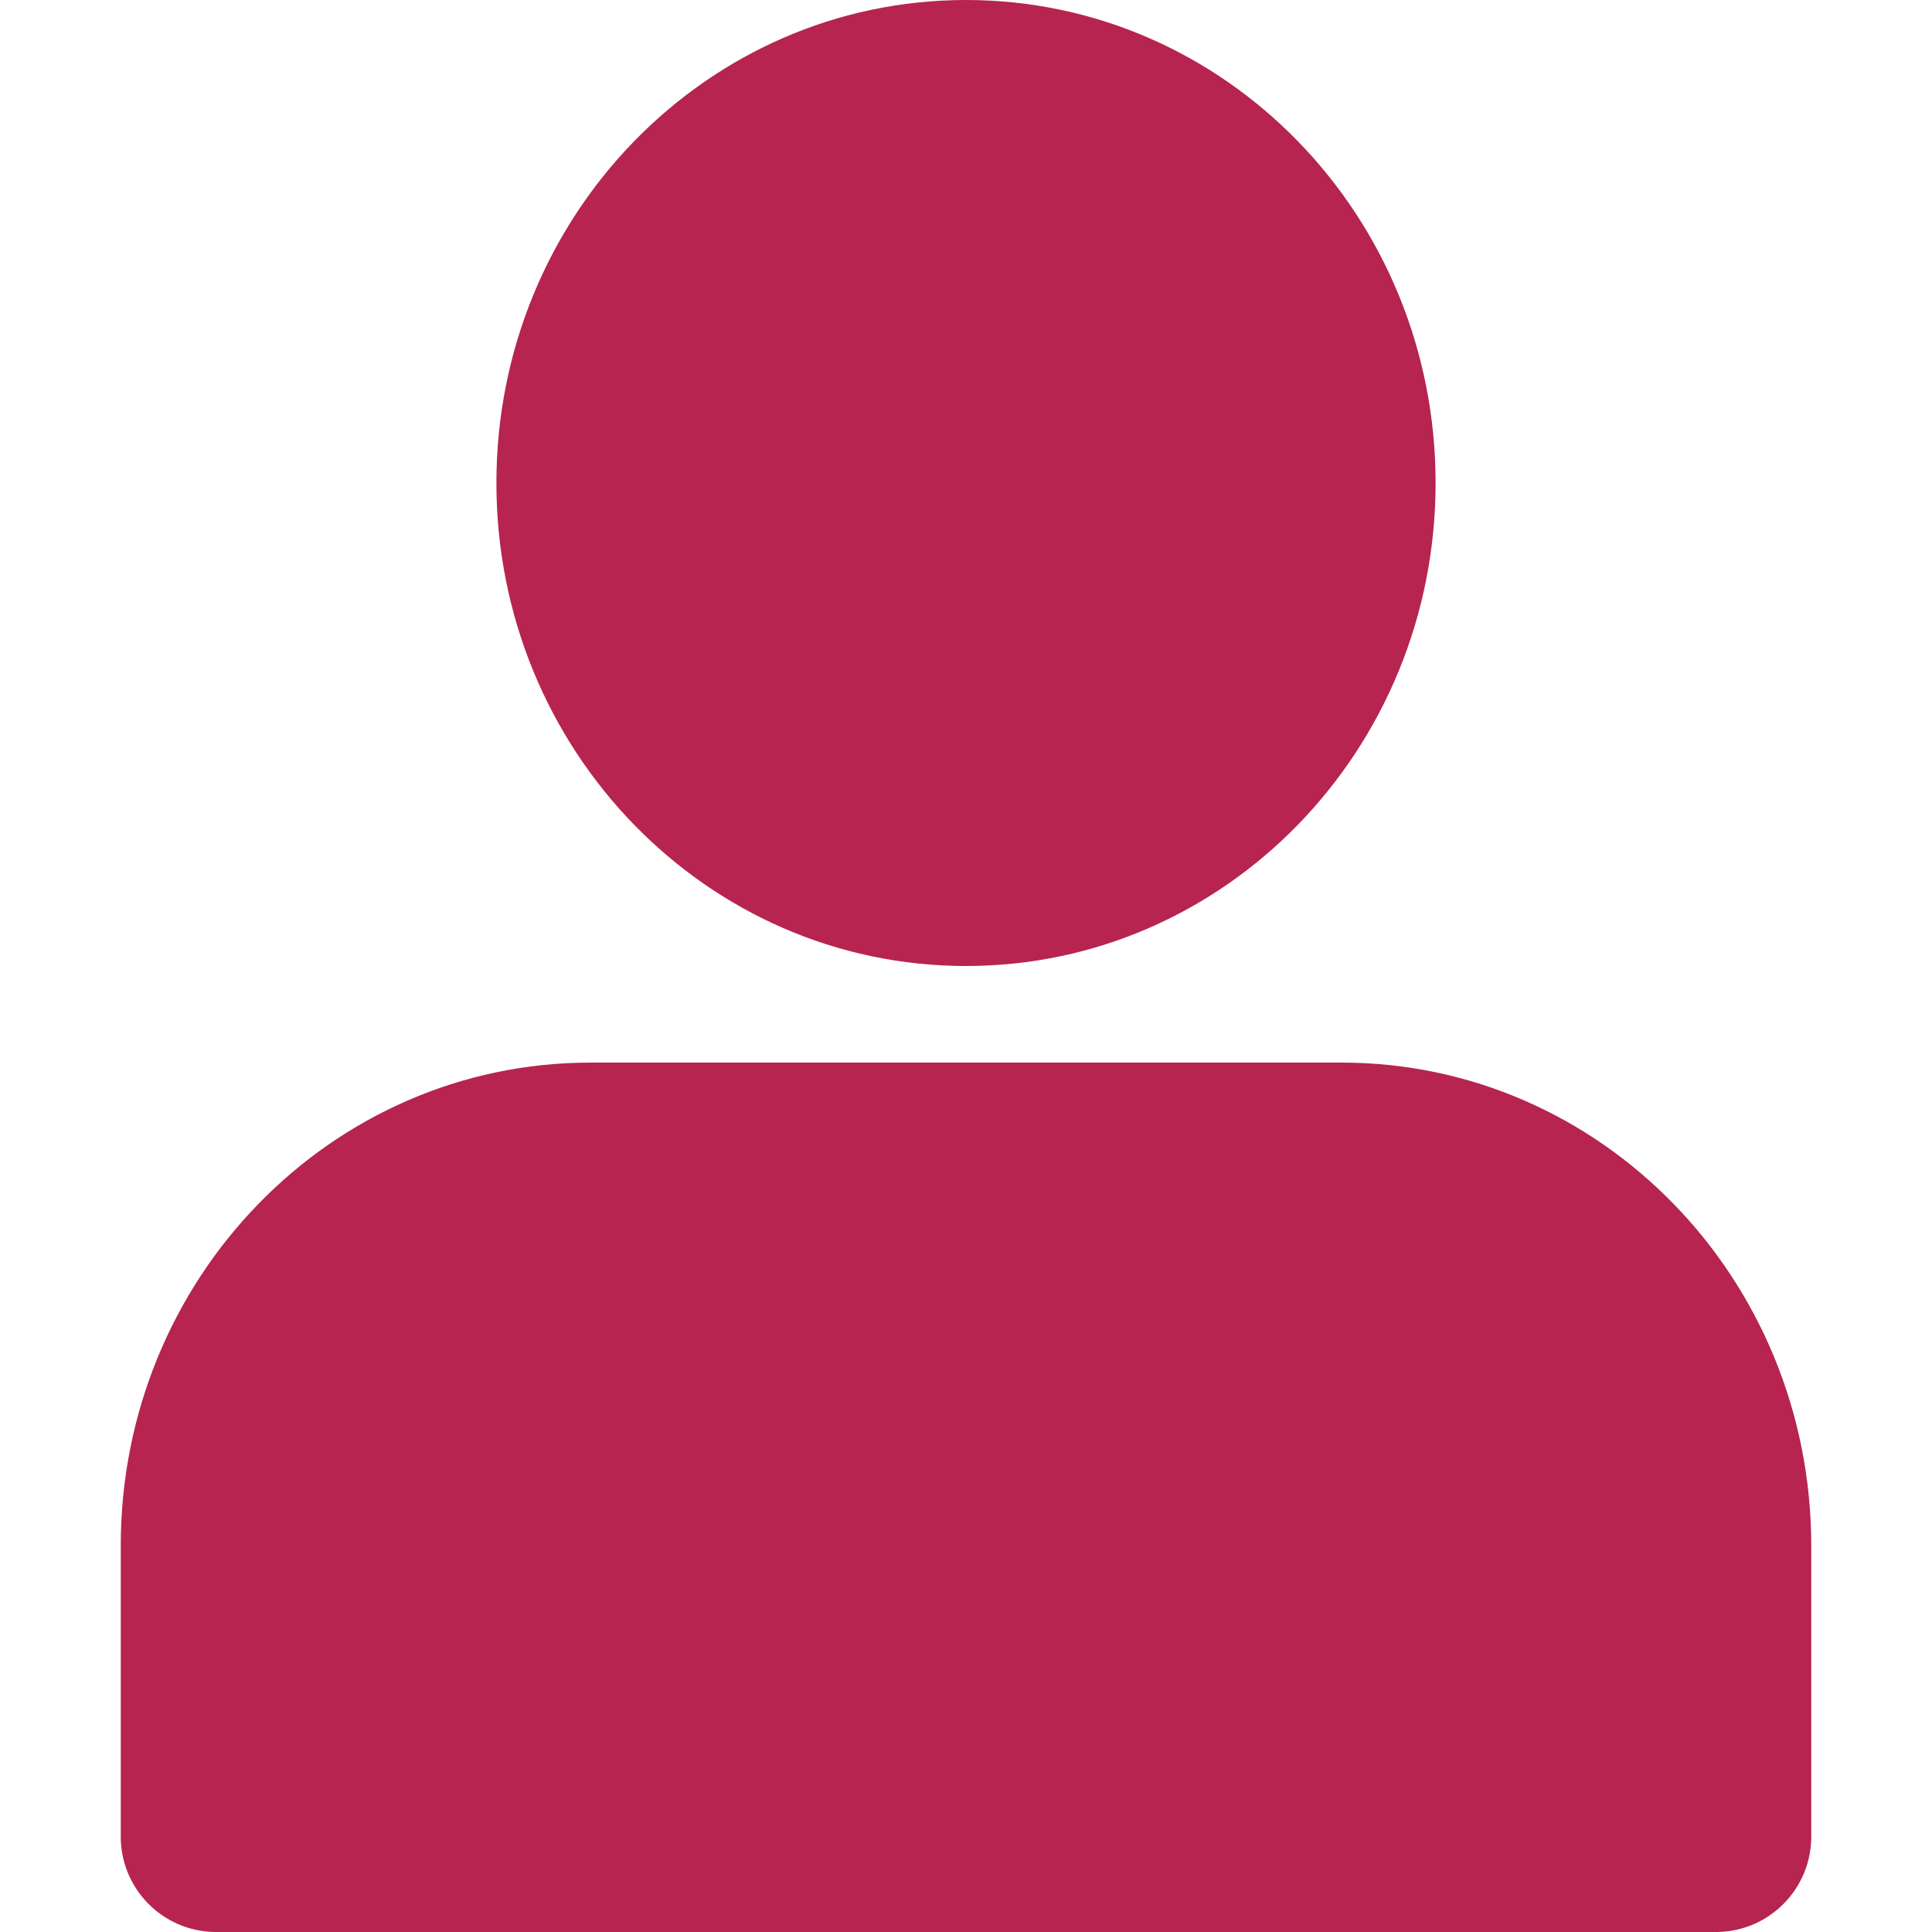
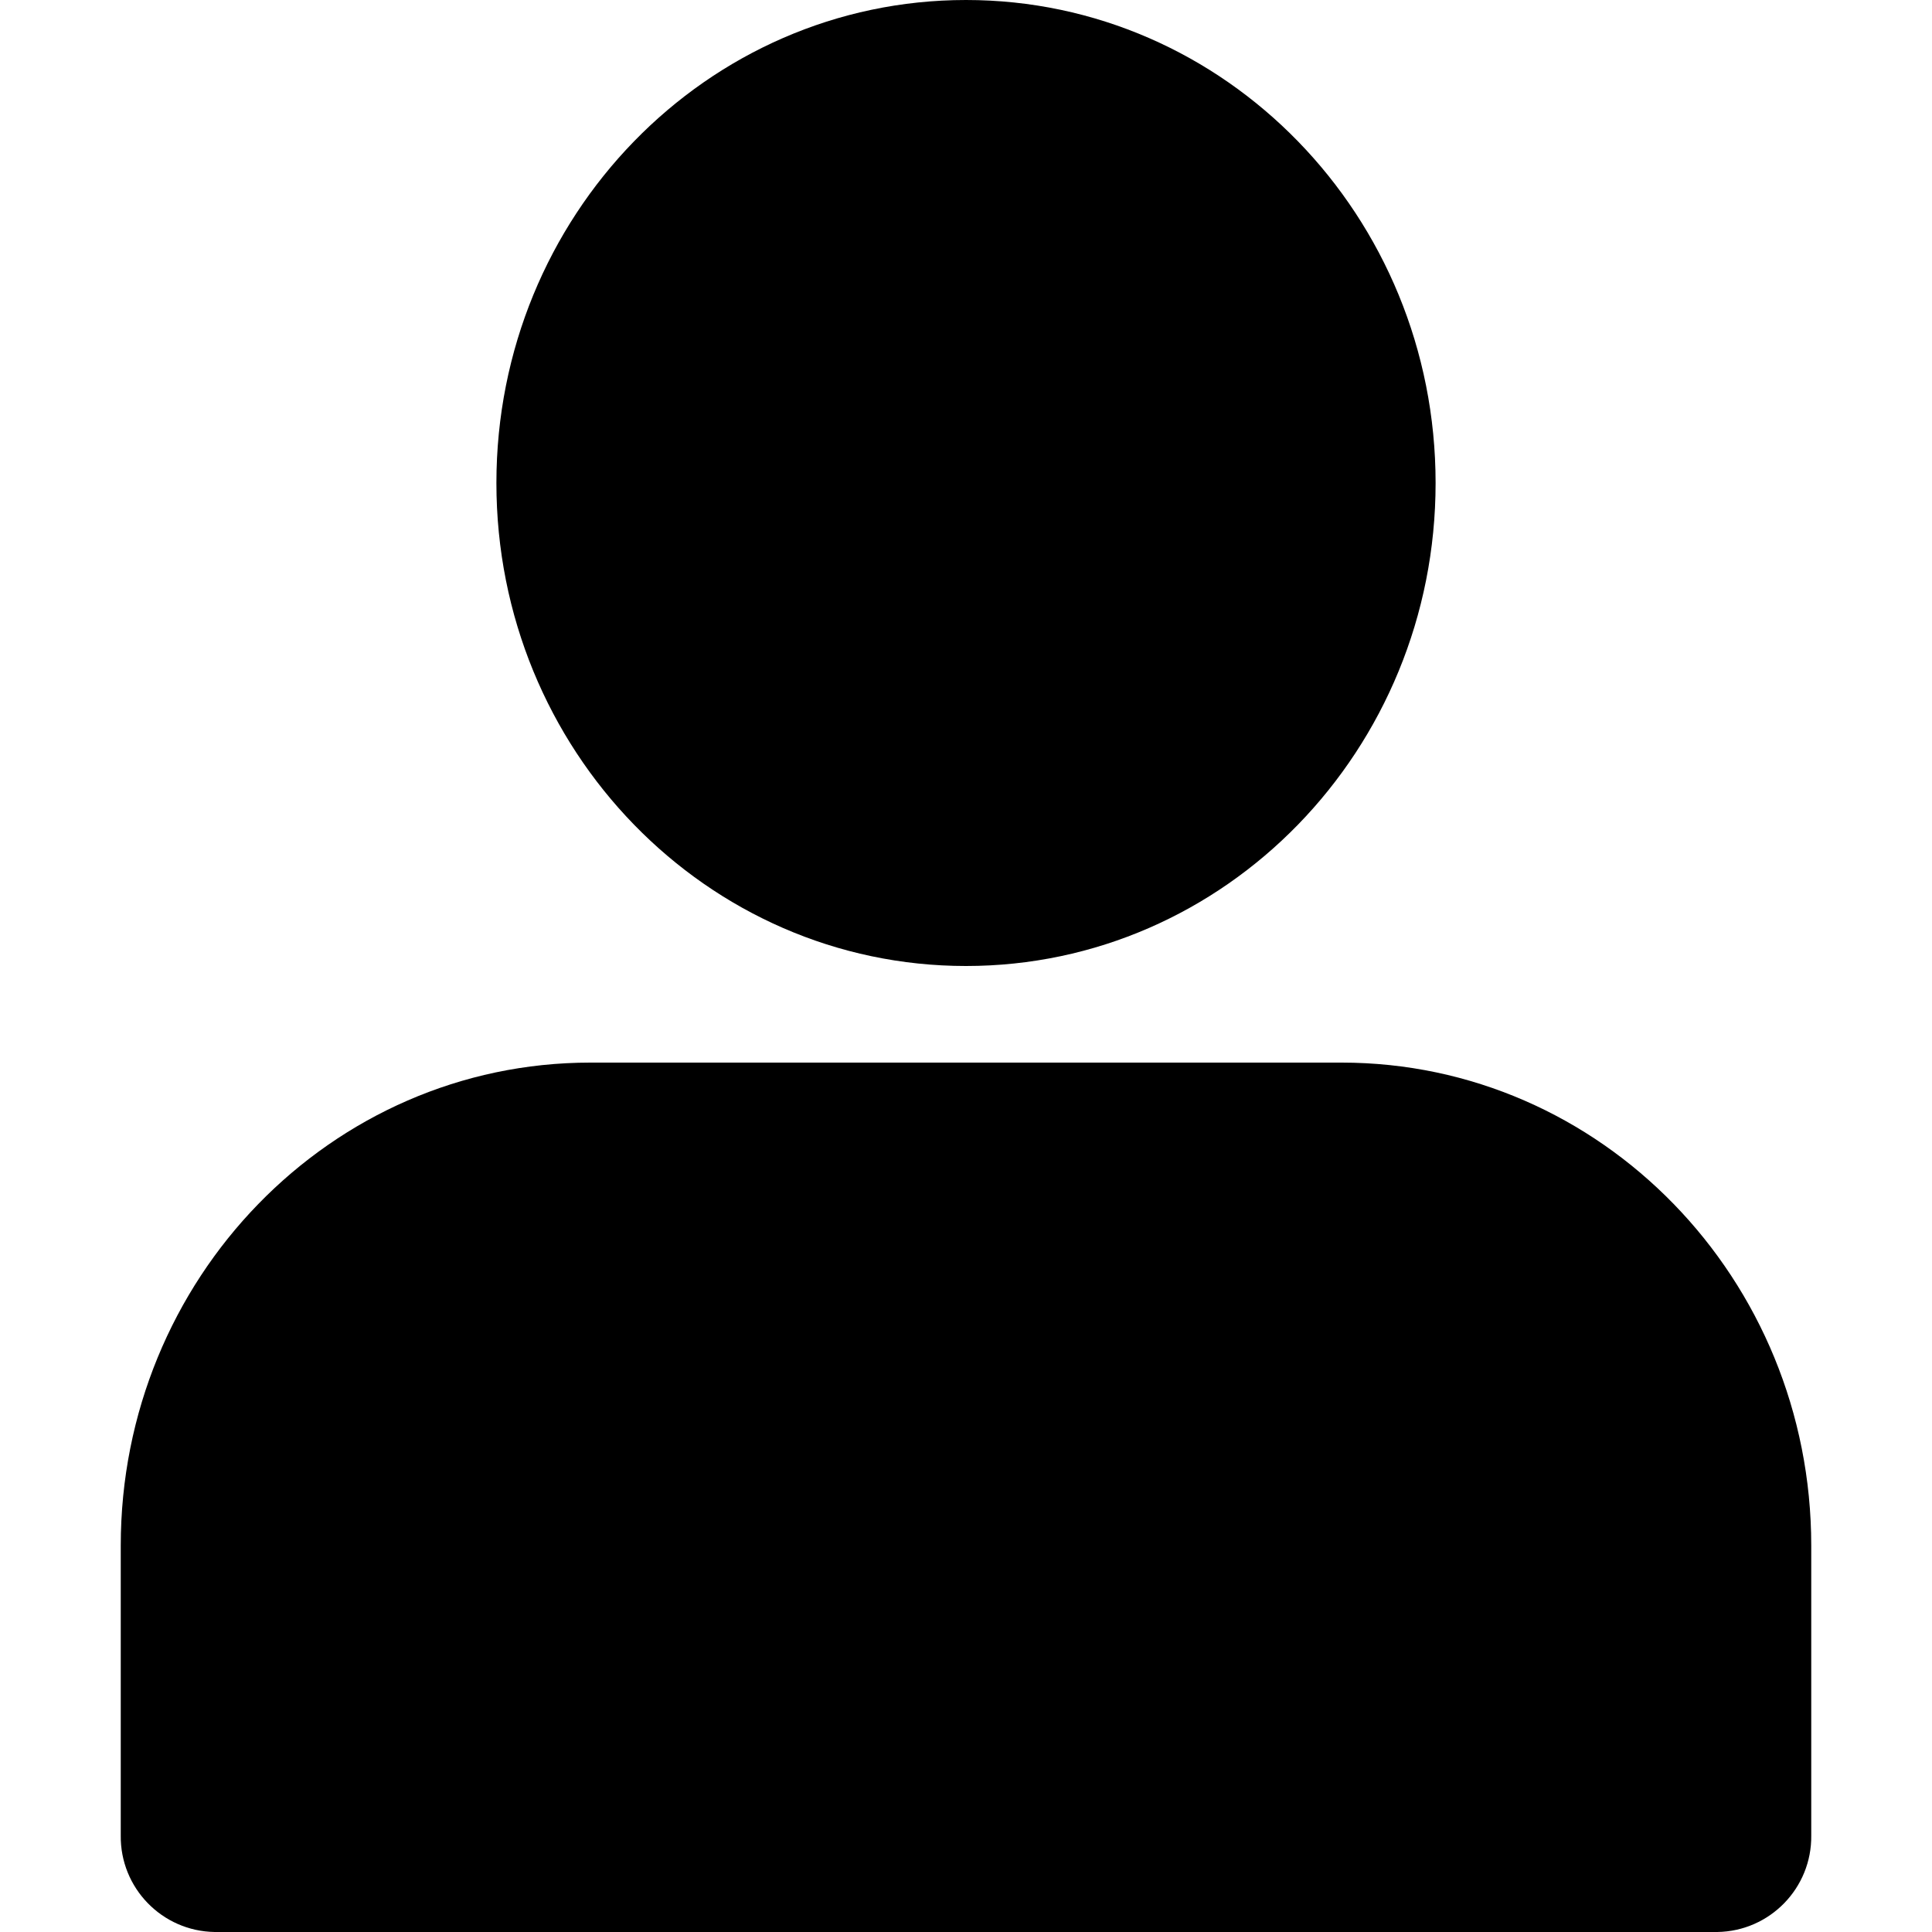
<svg xmlns="http://www.w3.org/2000/svg" xmlns:xlink="http://www.w3.org/1999/xlink" width="16" height="16" viewBox="0 0 16 16">
  <defs>
    <path id="a" d="M15 15.2a.79.79 0 0 1-.778.8H1.778A.79.79 0 0 1 1 15.2v-2.4c0-2.21 1.741-4 3.889-4h6.222c2.148 0 3.889 1.79 3.889 4v2.4zM8 8C5.852 8 4.111 6.21 4.111 4S5.852 0 8 0c2.148 0 3.889 1.79 3.889 4S10.148 8 8 8z" />
  </defs>
-   <use fill="#b6244f" fill-rule="nonzero" xlink:href="#a" />
+   <use fill="currentColor" fill-rule="nonzero" xlink:href="#a" />
</svg>
